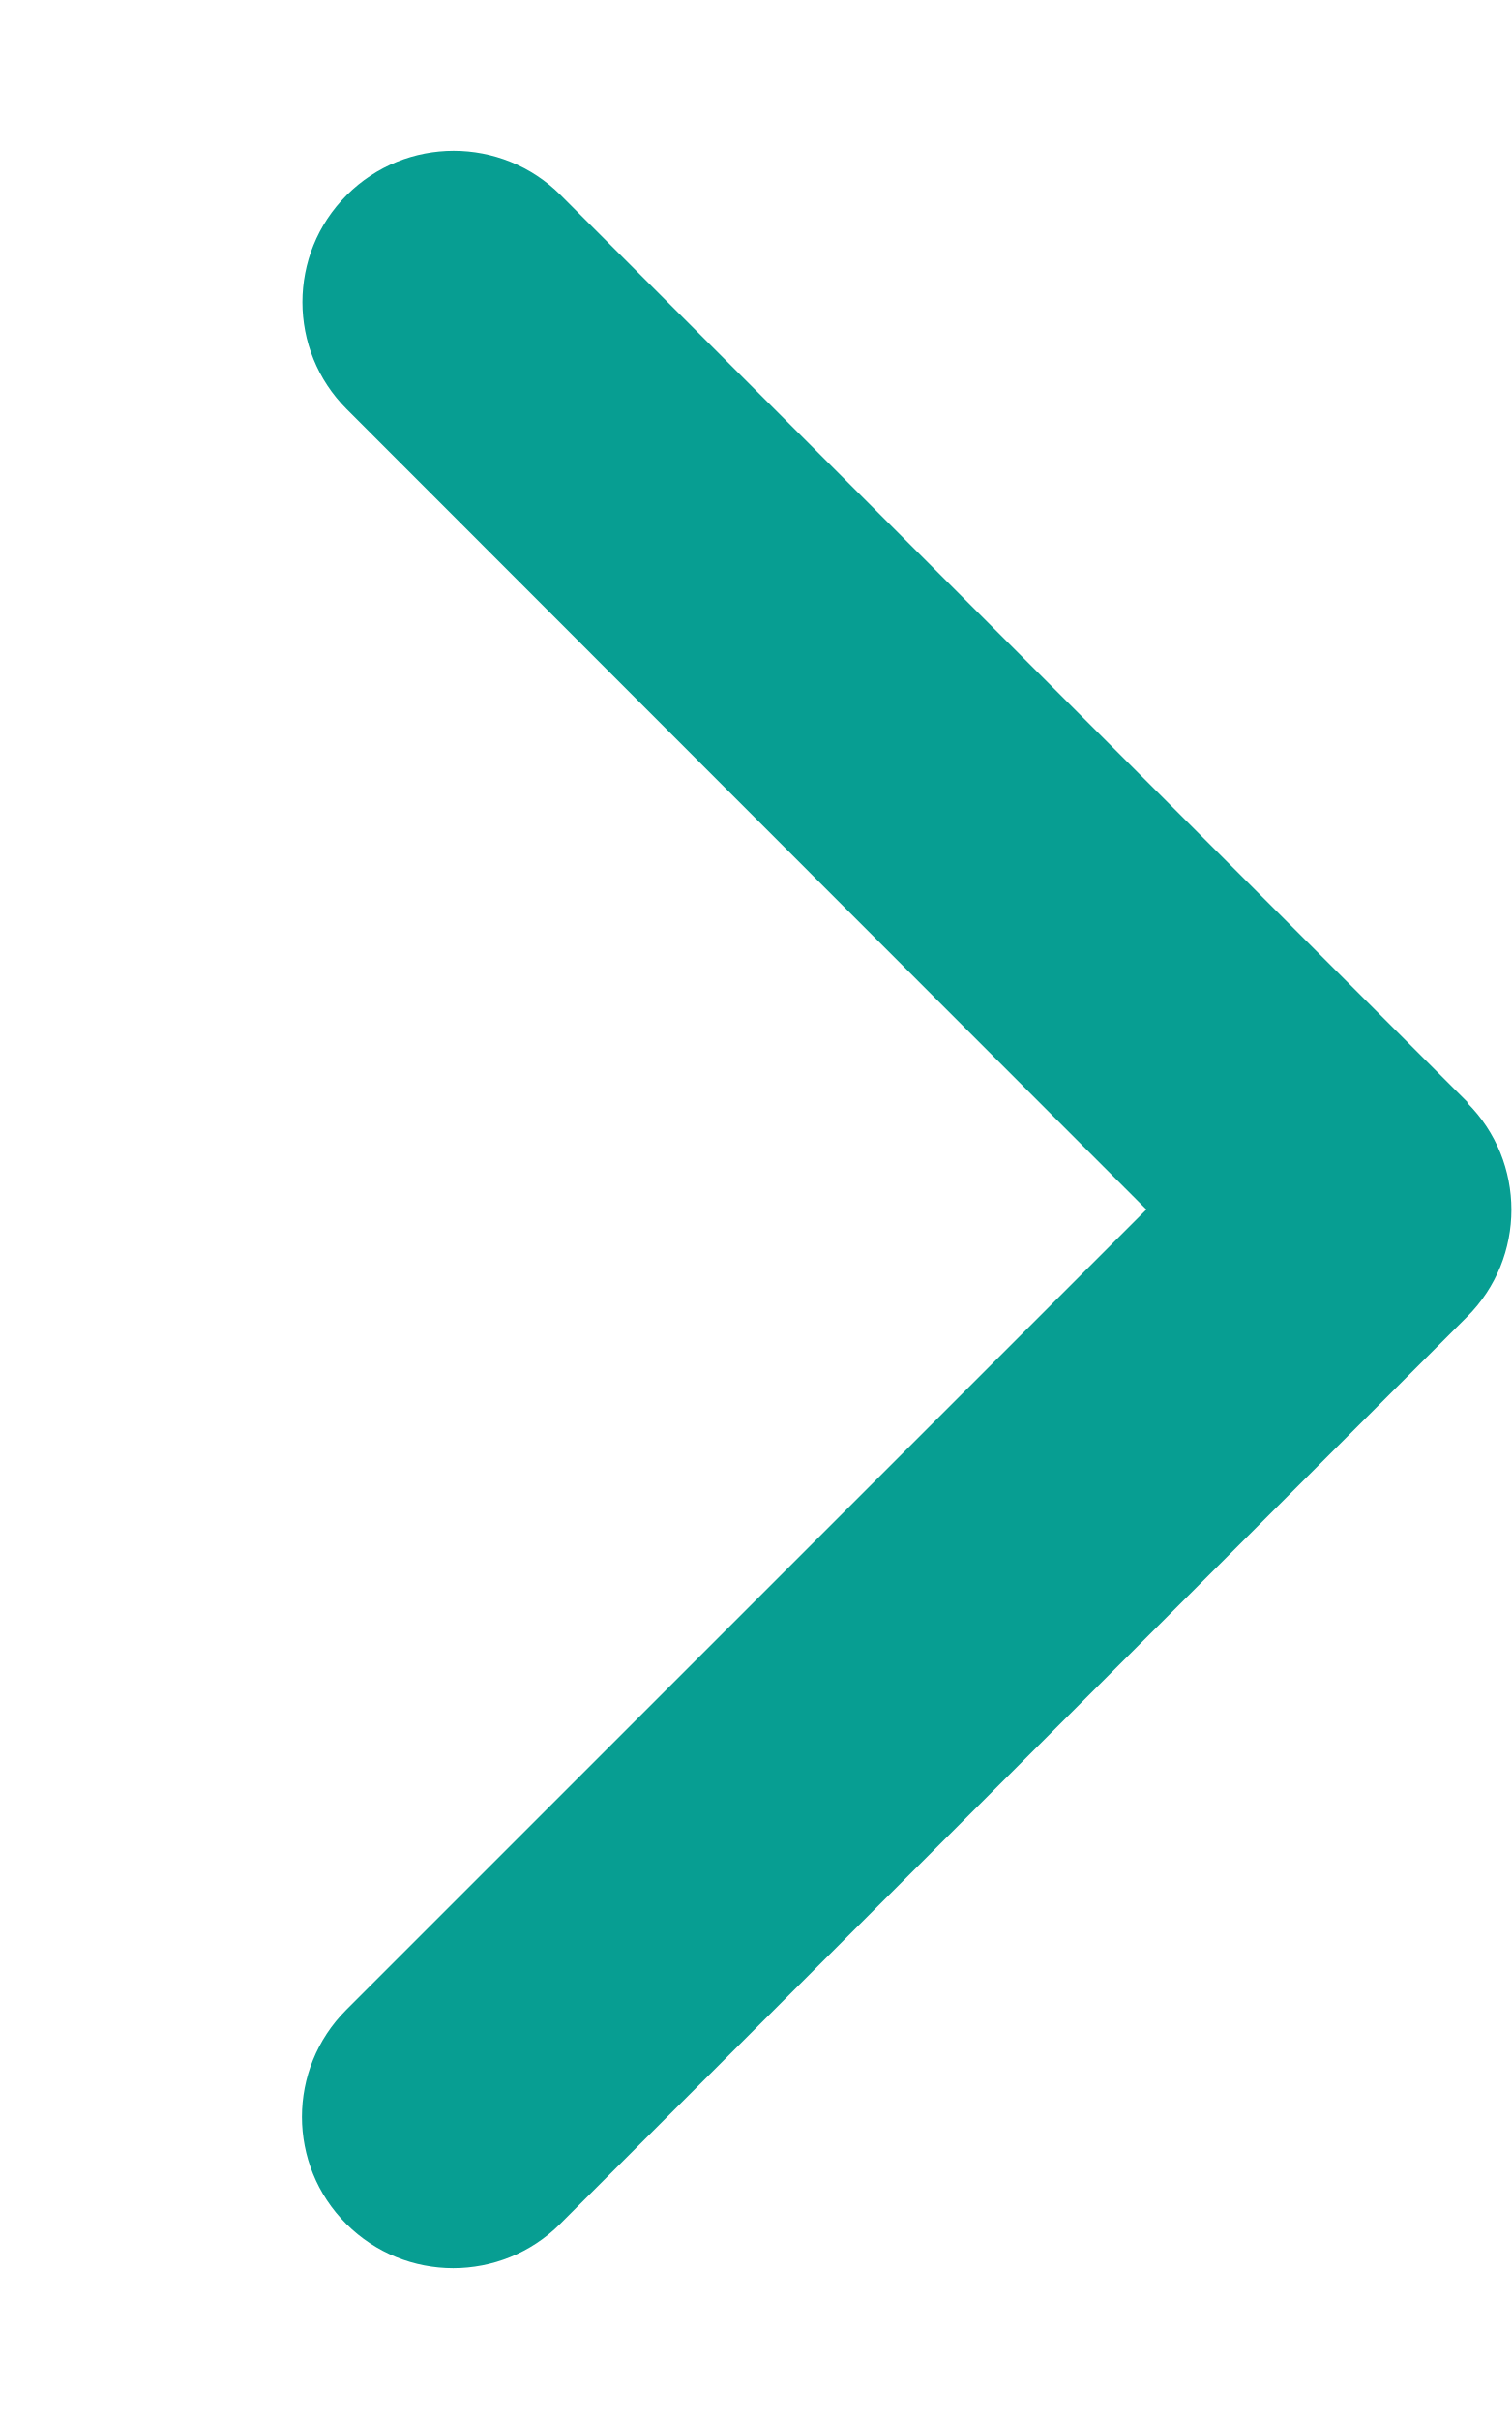
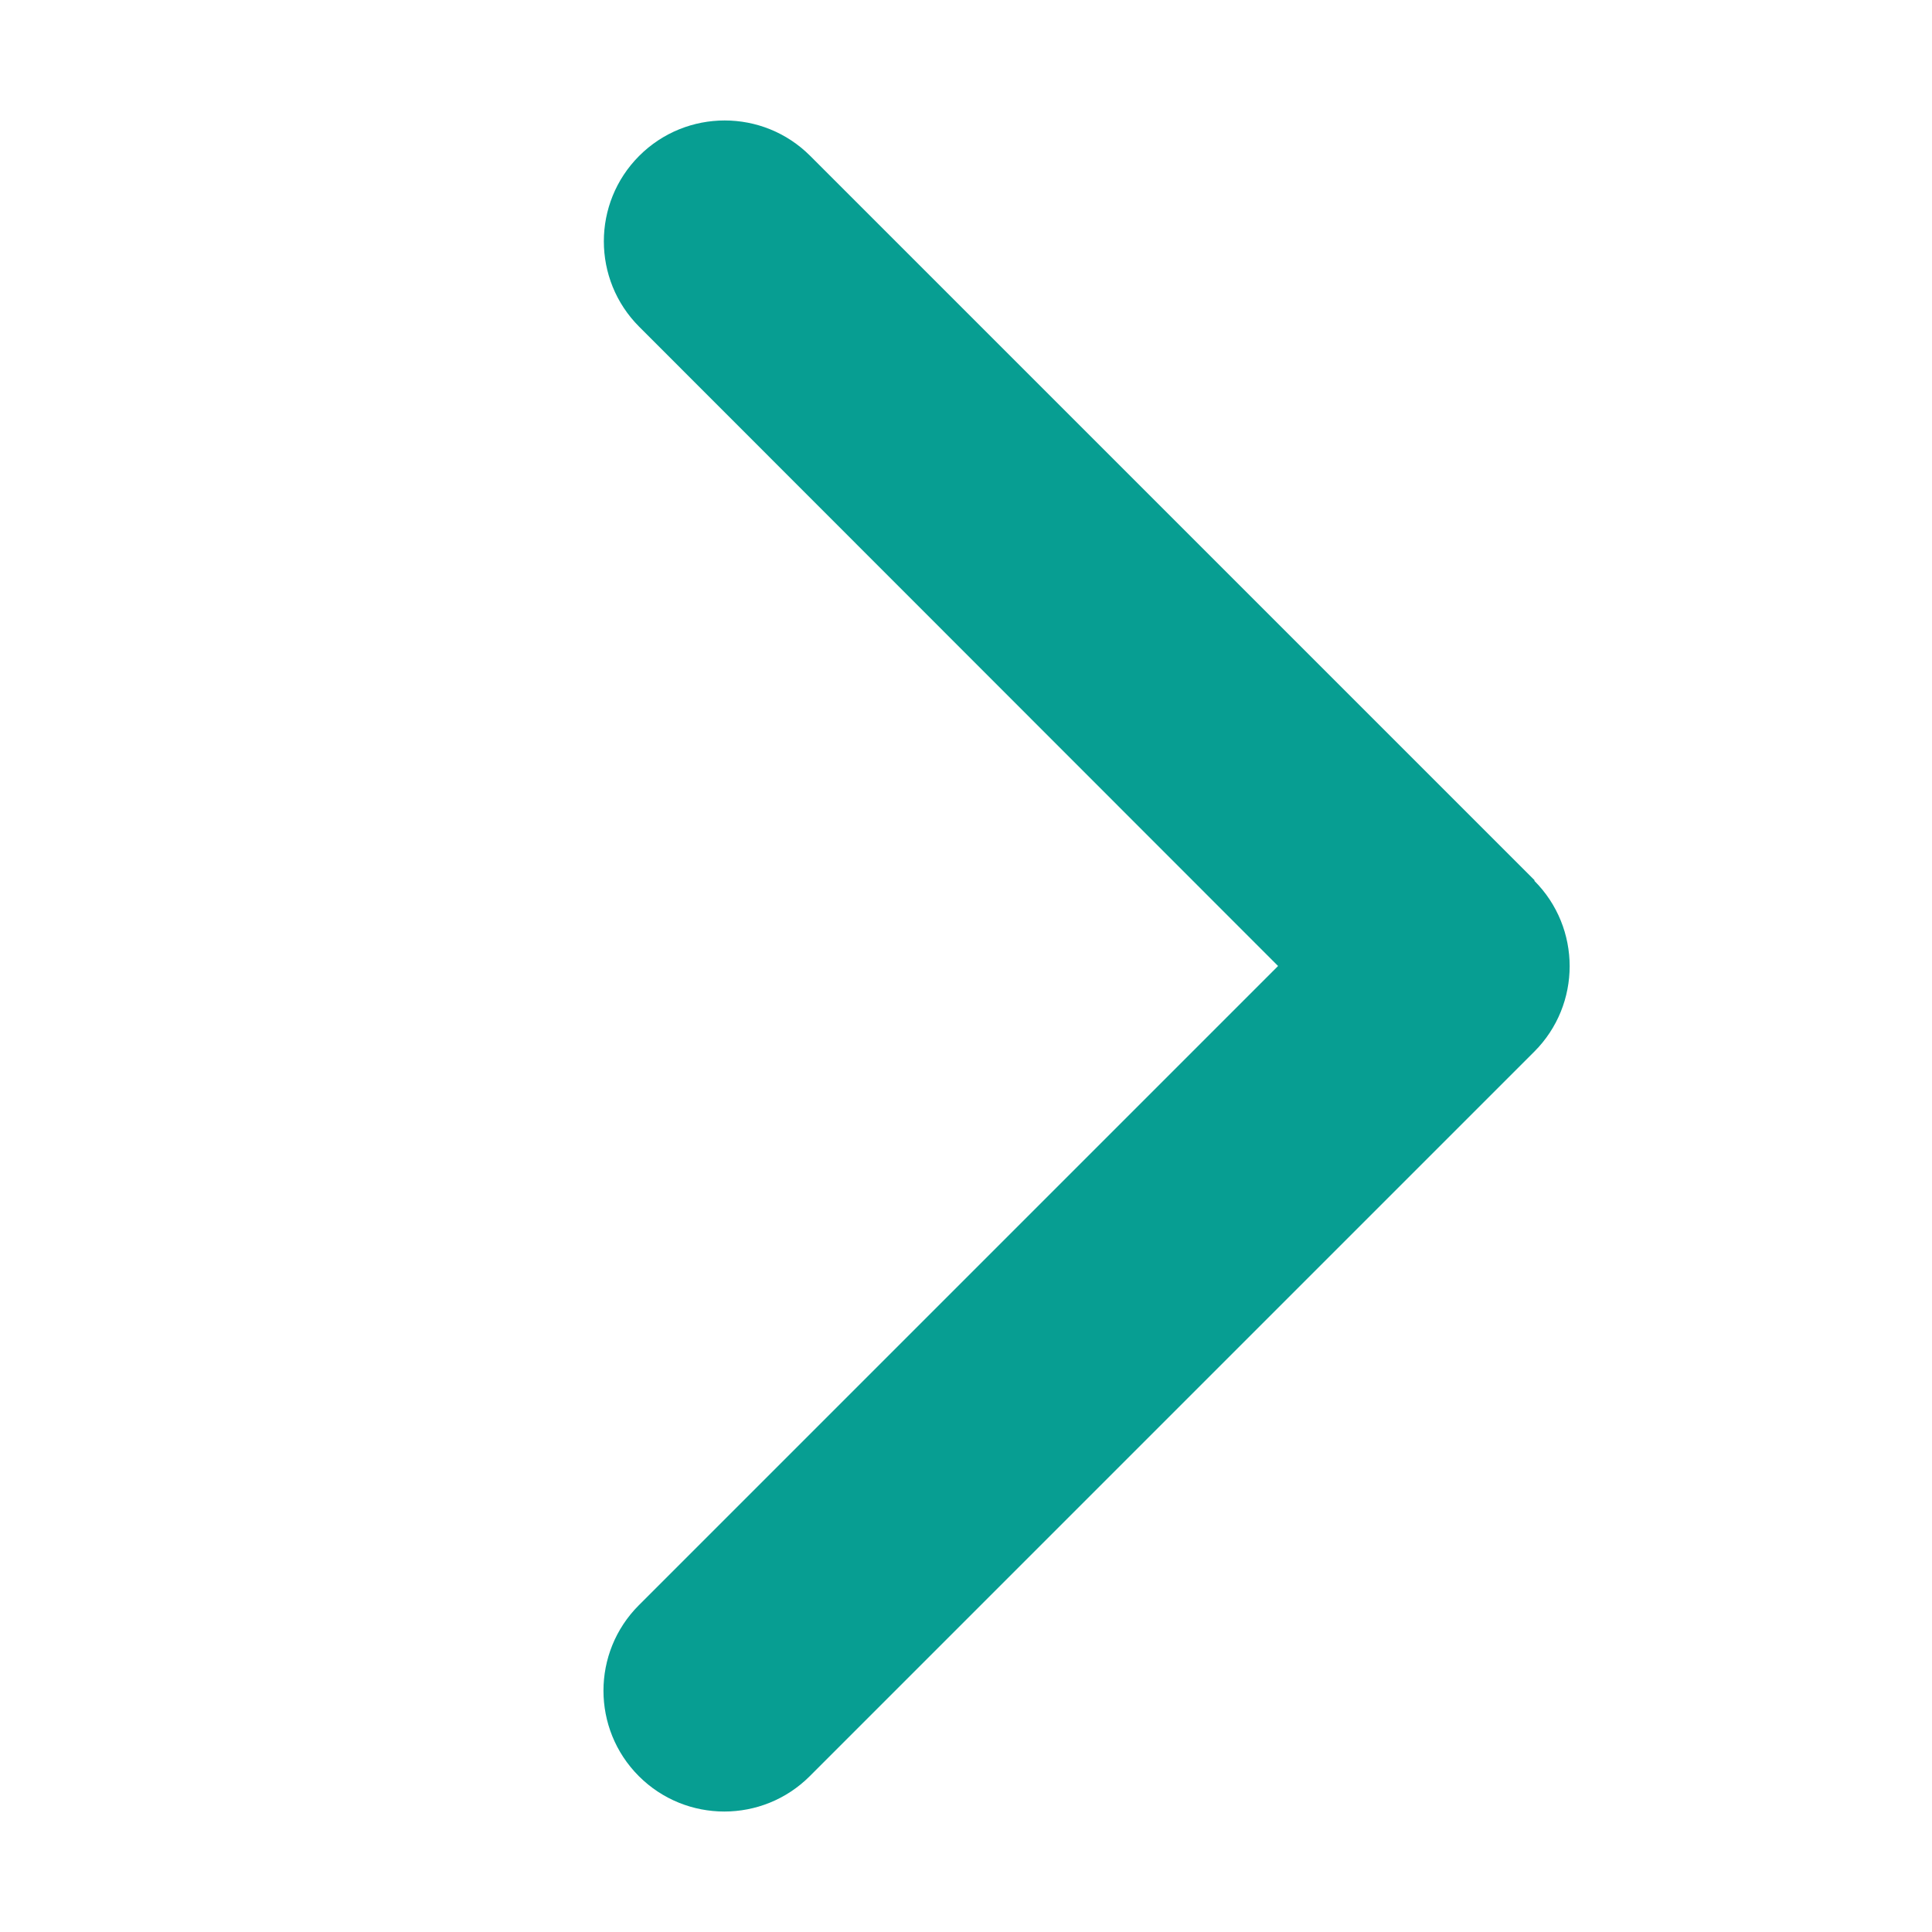
- <svg xmlns="http://www.w3.org/2000/svg" viewBox="0 0 320 512">
+ <svg xmlns="http://www.w3.org/2000/svg" width="16" height="16" viewBox="0 0 320 512">
  <path fill="#079e92" d="M310.6 233.4c12.5 12.5 12.5 32.8 0 45.3l-192 192c-12.5 12.5-32.8 12.5-45.3 0s-12.5-32.8 0-45.3L242.7 256 73.4 86.6c-12.5-12.5-12.5-32.8 0-45.3s32.8-12.5 45.3 0l192 192z" />
</svg>
